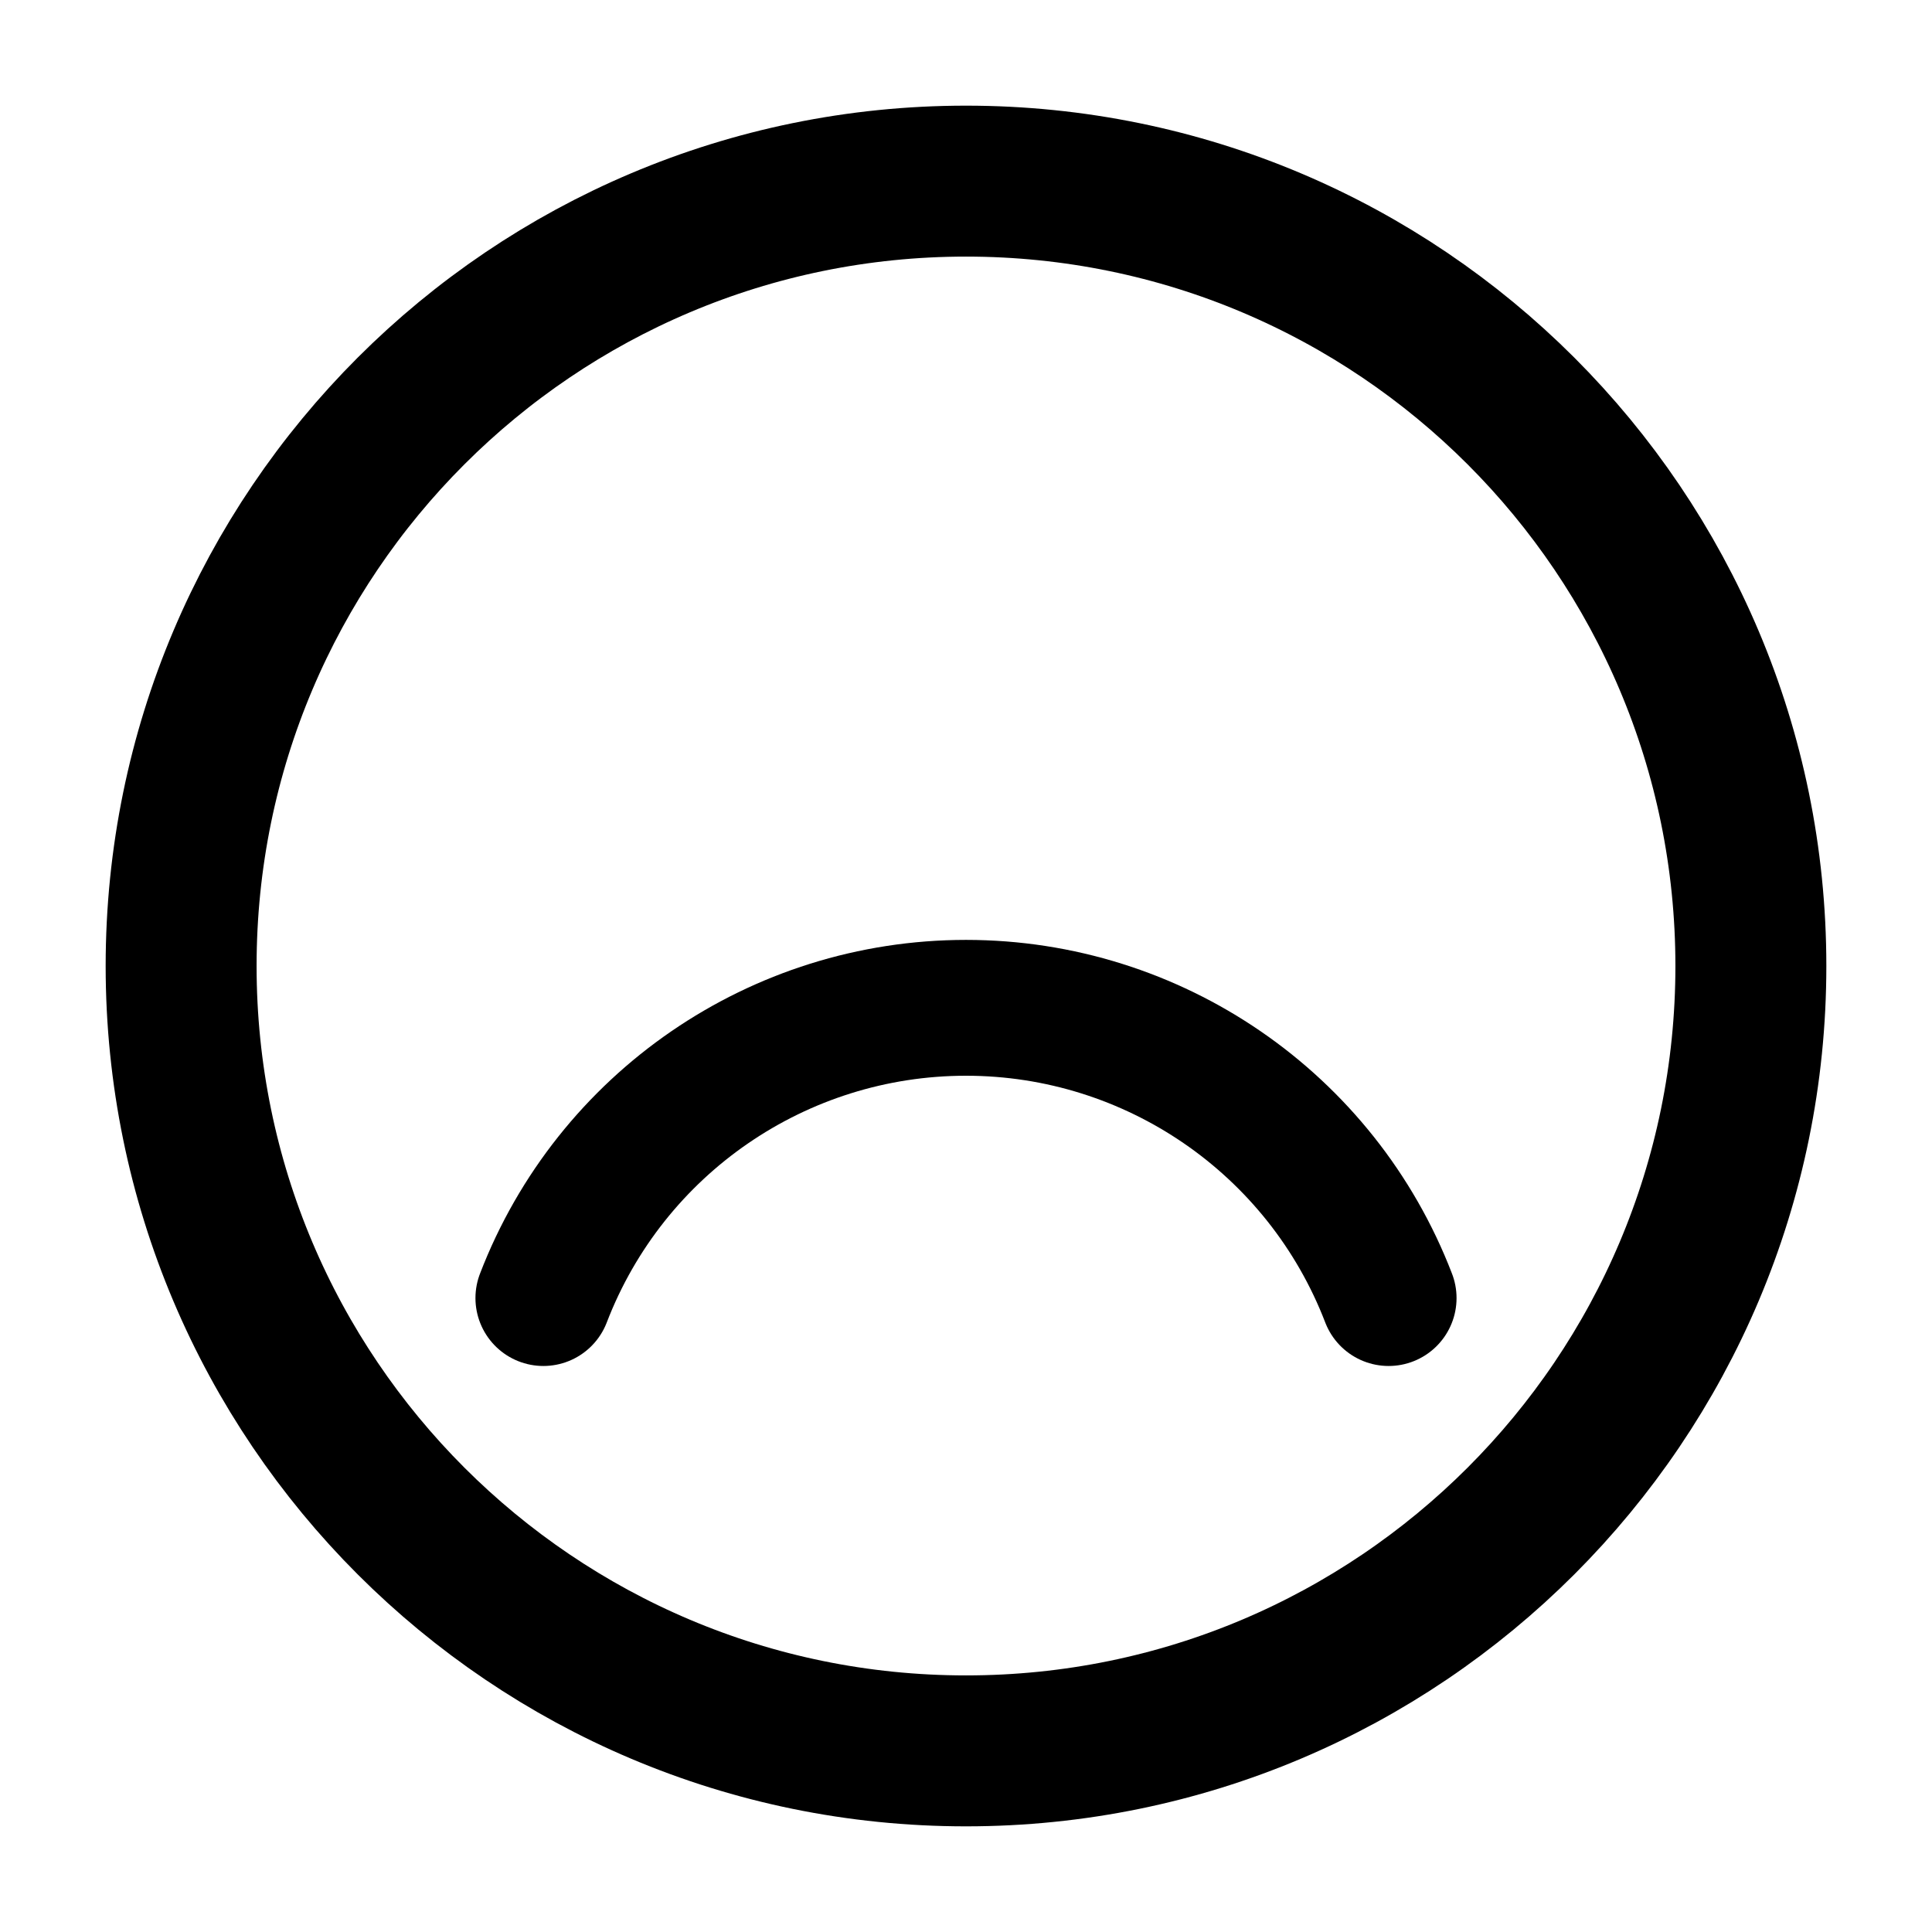
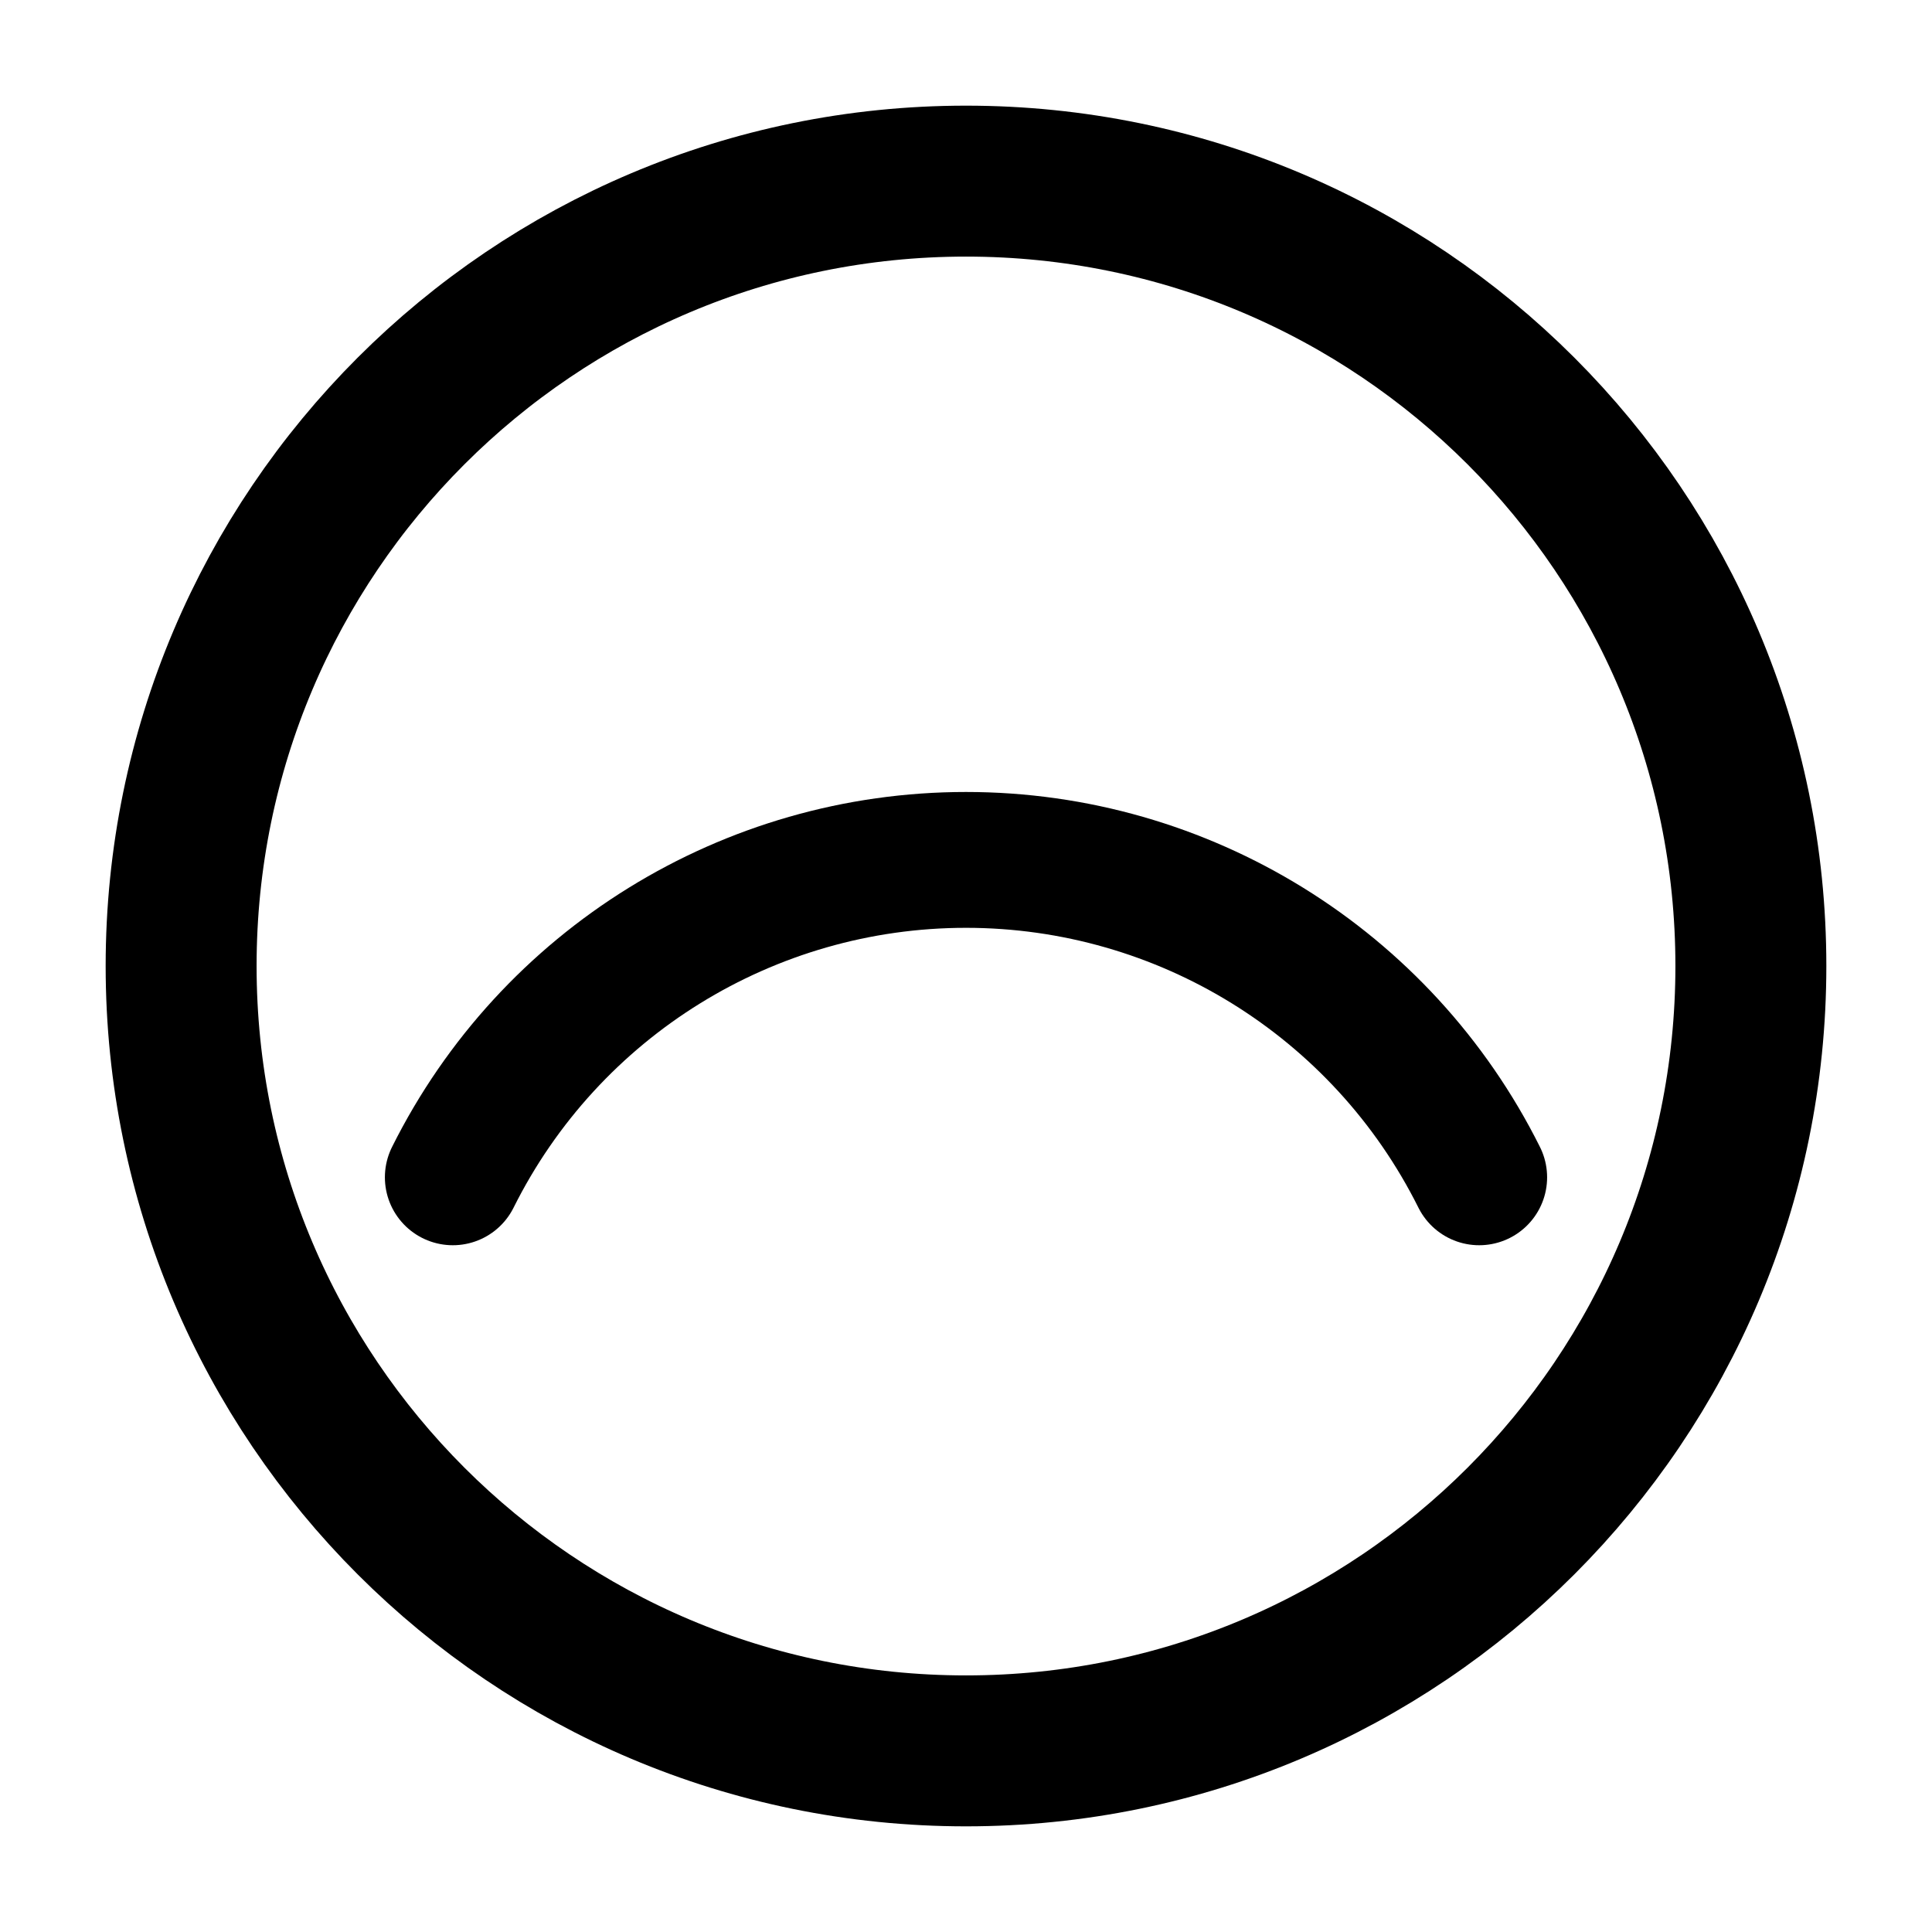
<svg xmlns="http://www.w3.org/2000/svg" viewBox="0 0 32 32" role="img" aria-label="SPHERE">
  <circle cx="16" cy="16" r="13" fill="none" stroke="currentColor" stroke-width="2.5" />
-   <path d="M 9 21.5 A 7.5 7.5 0 0 1 23 21.5" fill="none" stroke="currentColor" stroke-width="2.25" stroke-linecap="round" />
+   <path d="M 7.5 19.5 A 9.5 9.5 0 0 1 24.5 19.5" fill="none" stroke="currentColor" stroke-width="2.25" stroke-linecap="round" />
</svg>
